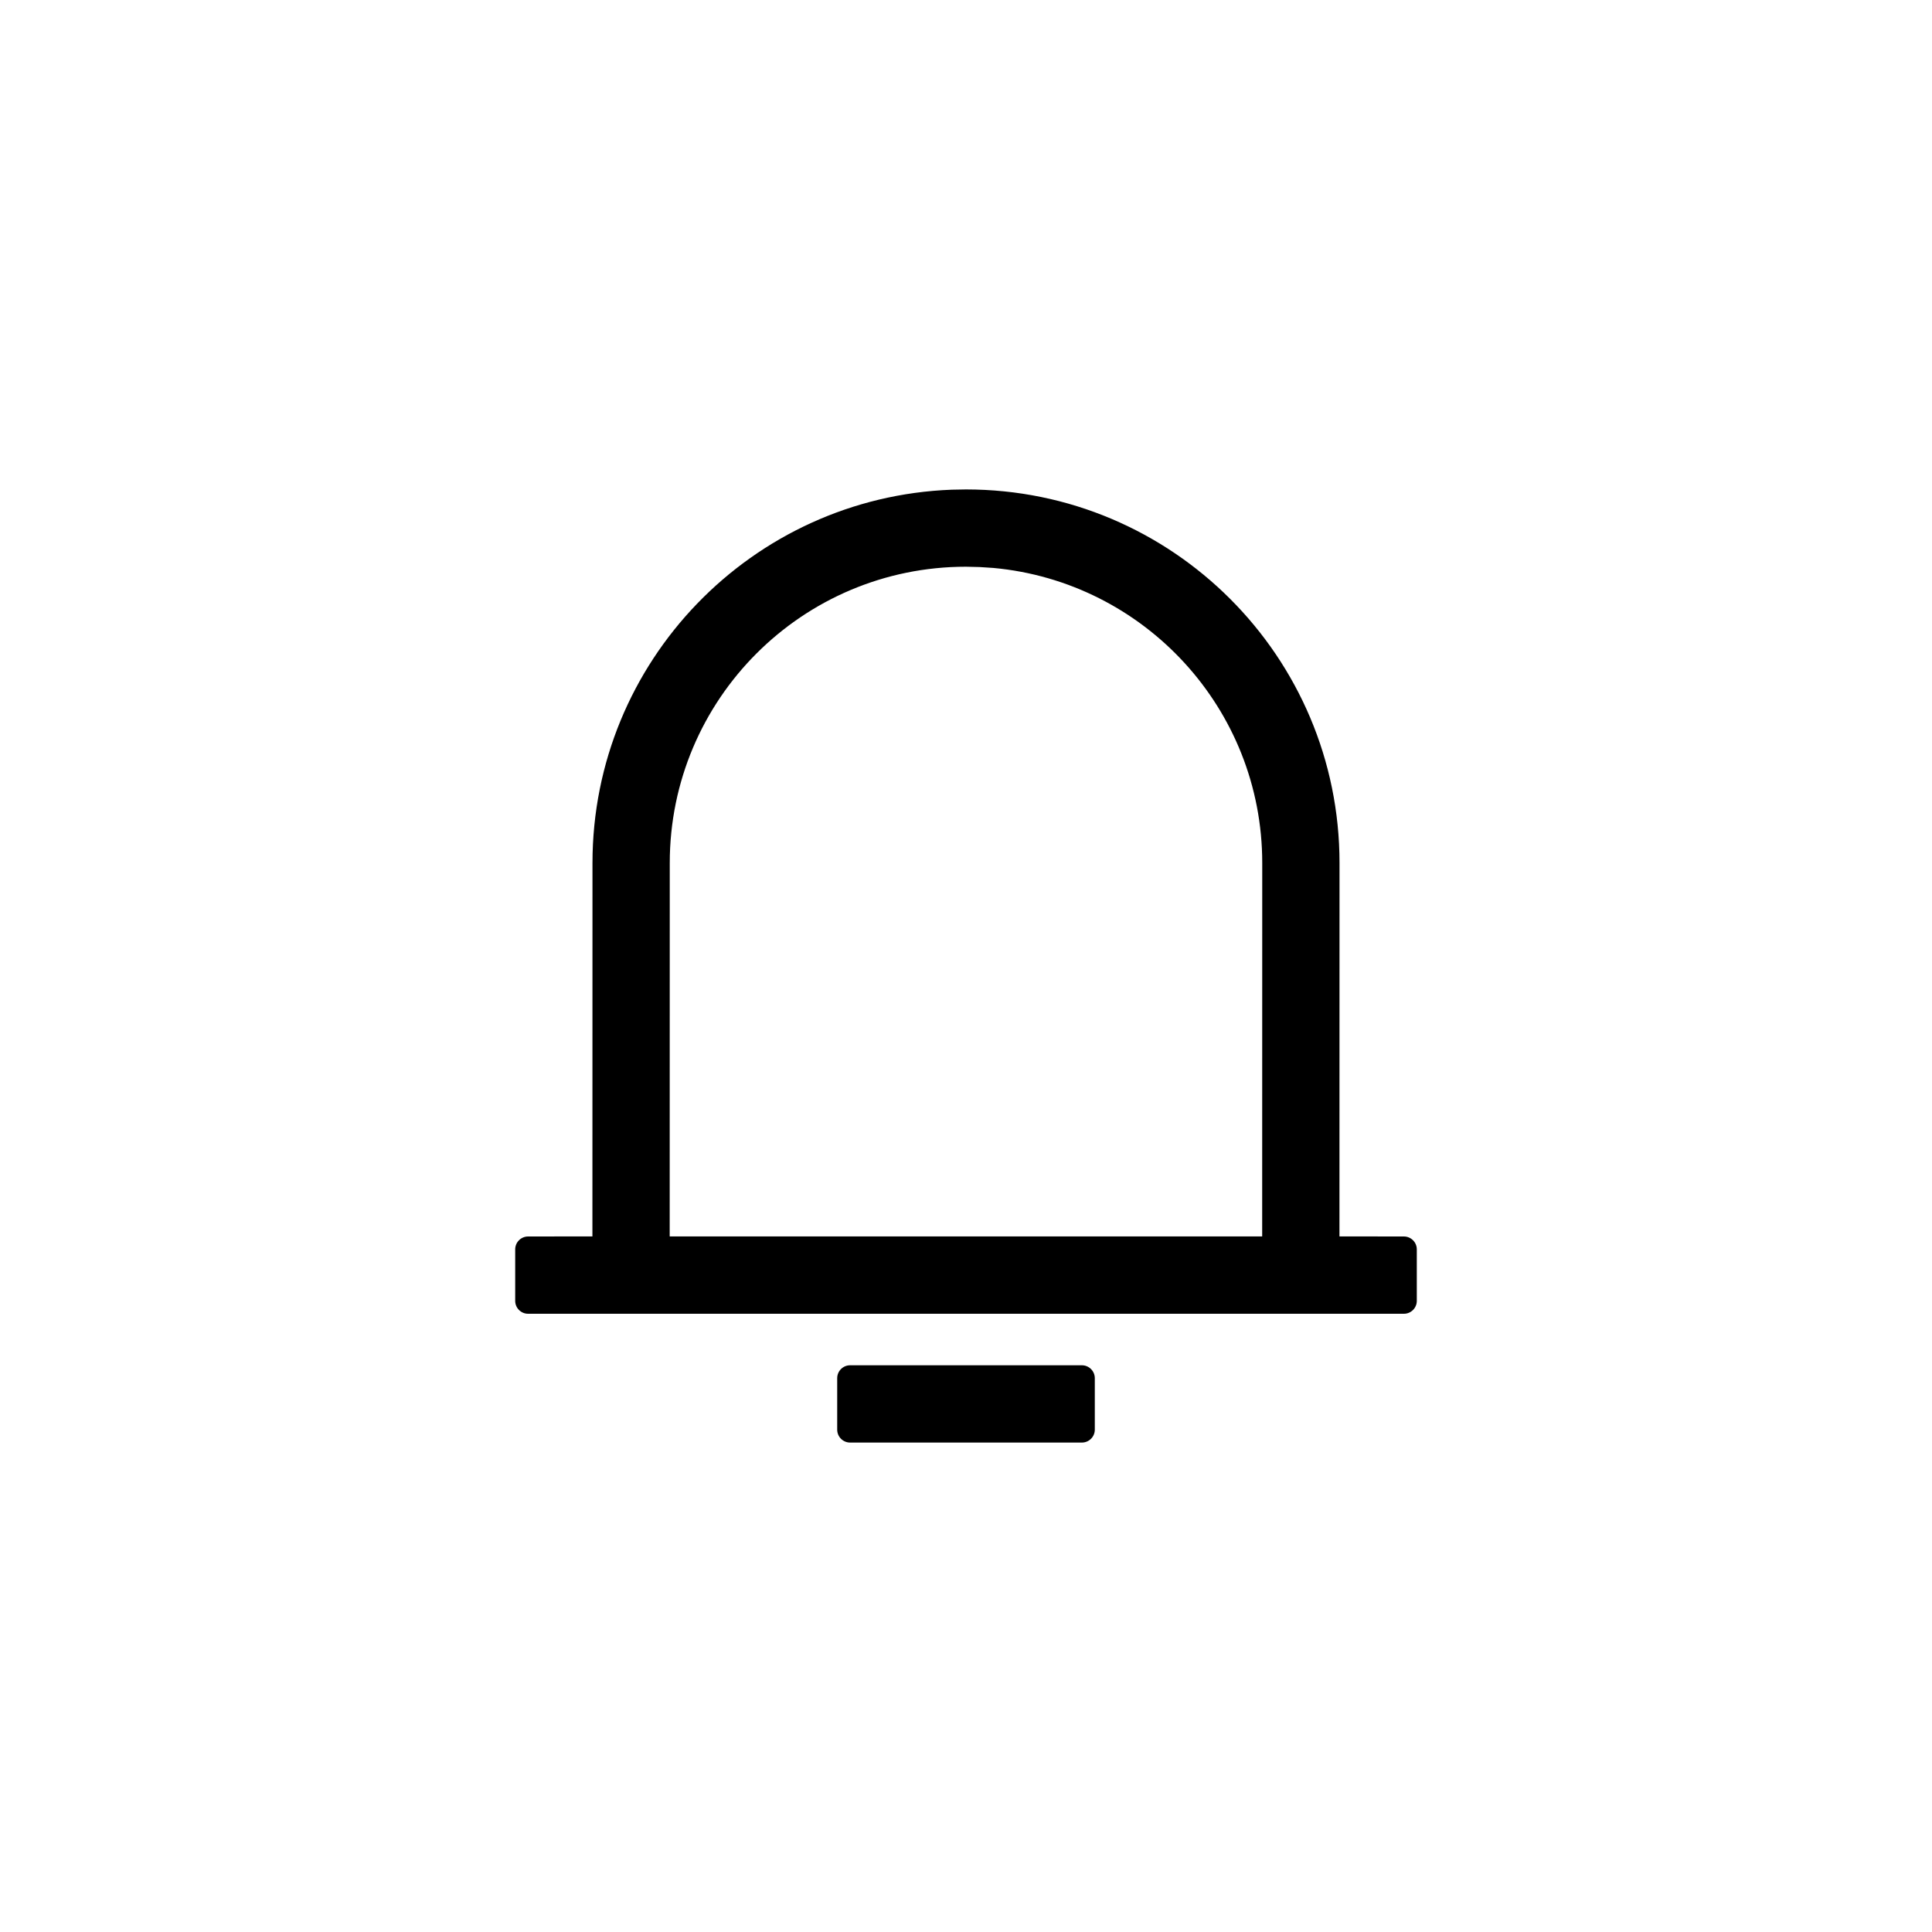
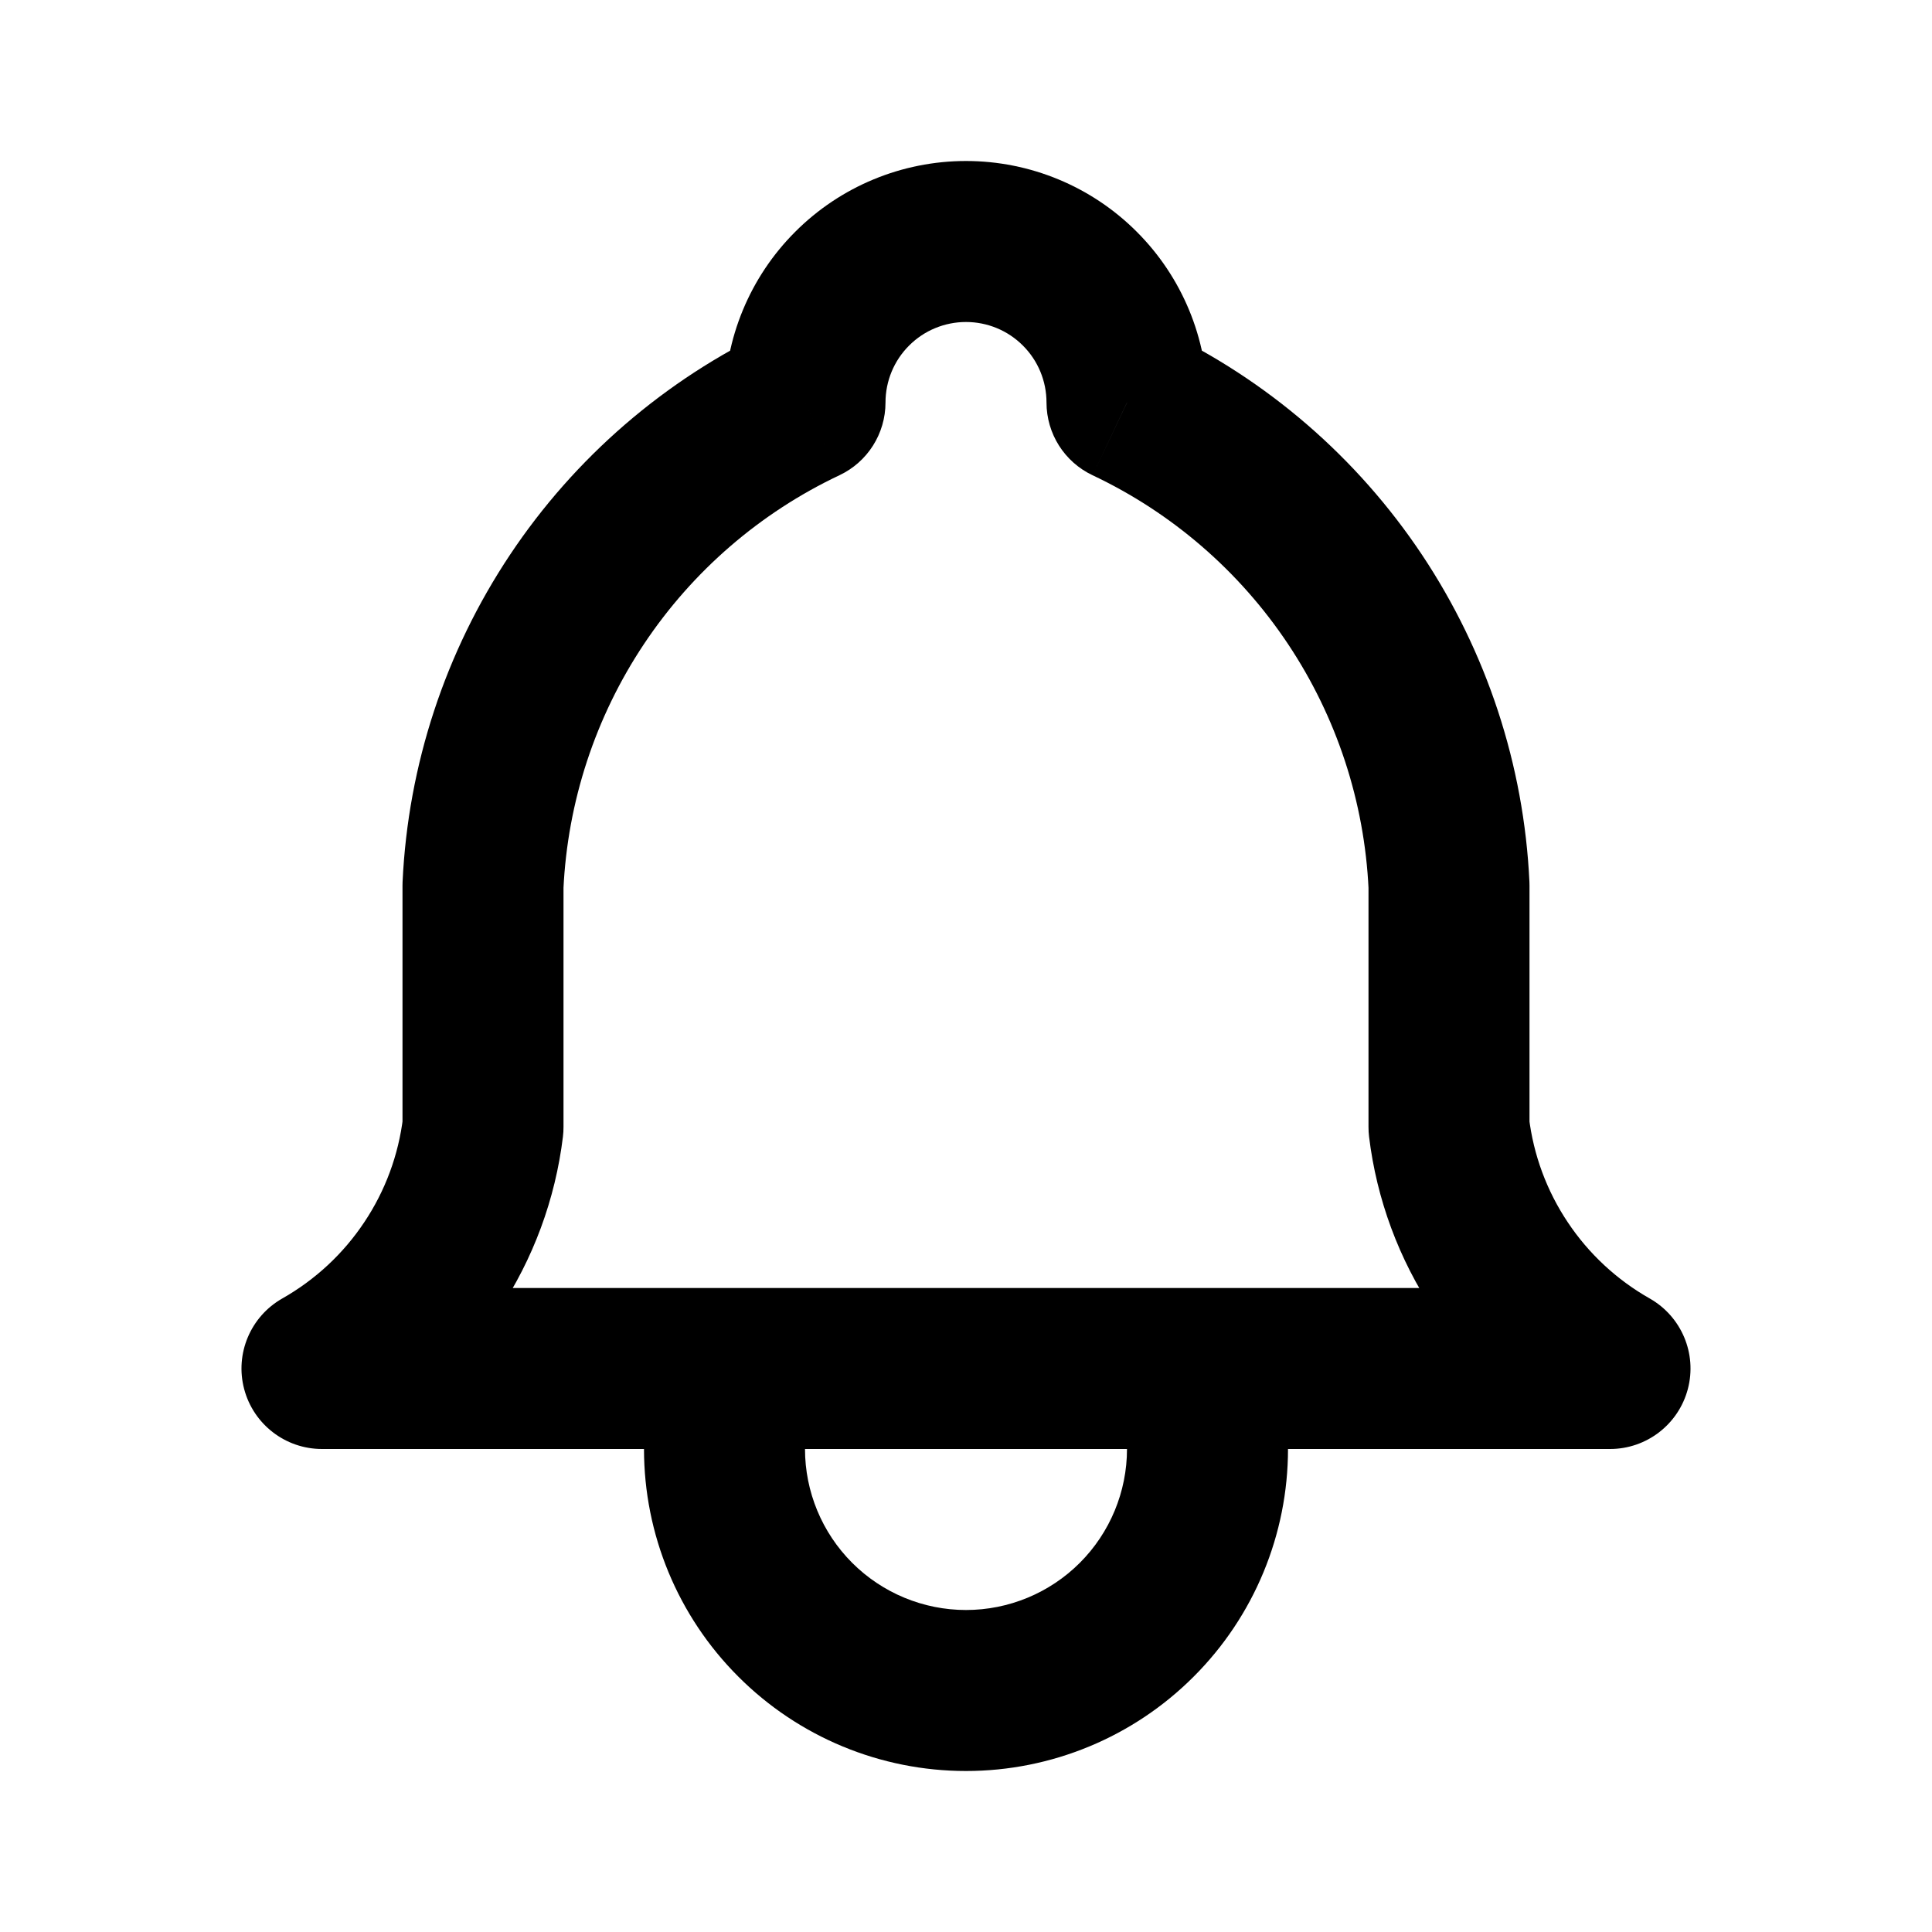
- <svg xmlns="http://www.w3.org/2000/svg" width="30px" height="30px" viewBox="0 0 30 30" version="1.1">
-   <g id="V1.0" stroke="none" stroke-width="1" fill="none" fill-rule="evenodd">
-     <g id="icon" transform="translate(-40, -140)">
-       <g id="编组" transform="translate(40, 140)">
-         <rect id="矩形备份-3" fill="#414B64" opacity="0" x="0" y="0" width="30" height="30" rx="15" />
-         <path d="M15,7.6 C18.203,7.6 20.8,10.197 20.8,13.4 L20.8,13.4 L20.799,19.199 L21.8,19.2 C21.91,19.2 22,19.29 22,19.4 L22,20.2 C22,20.31 21.91,20.4 21.8,20.4 L8.2,20.4 C8.09,20.4 8,20.31 8,20.2 L8,19.4 C8,19.29 8.09,19.2 8.2,19.2 L9.199,19.199 L9.2,13.4 C9.2,10.271 11.677,7.721 14.778,7.604 Z M15,8.8 C12.459,8.8 10.4,10.859 10.4,13.4 L10.4,13.4 L10.399,19.199 L19.599,19.199 L19.6,13.4 C19.6,11.003 17.766,9.034 15.425,8.819 L15.211,8.805 Z M17,21.4 L17,22.2 C17,22.31 16.91,22.4 16.8,22.4 L13.2,22.4 C13.09,22.4 13,22.31 13,22.2 L13,21.4 C13,21.29 13.09,21.2 13.2,21.2 L16.8,21.2 C16.91,21.2 17,21.29 17,21.4 Z" id="形状结合" fill="currentColor" fill-rule="nonzero" />
-       </g>
+ <svg xmlns="http://www.w3.org/2000/svg" fill="none" version="1.1" width="24" height="24" viewBox="0 0 24 24">
+   <defs>
+     <clipPath id="master_svg0_0_520">
+       <rect x="0" y="0" width="24" height="24" rx="0" />
+     </clipPath>
+   </defs>
+   <g clip-path="url(#master_svg0_0_520)">
+     <g>
+       <path d="M10,5C10,5,10.427,5.904,10.427,5.904C10.777,5.739,11,5.387,11,5C11,5,10,5,10,5C10,5,10,5,10,5ZM12,3C12,3,12,2,12,2C12,2,12,3,12,3C12,3,12,3,12,3ZM14,5C14,5,13,5,13,5C13,5.387,13.223,5.739,13.573,5.904C13.573,5.904,14,5,14,5C14,5,14,5,14,5ZM18,11C18,11,19,11,19,11C19,10.984,19,10.969,18.999,10.953C18.999,10.953,18,11,18,11C18,11,18,11,18,11ZM18,14C18,14,17,14,17,14C17,14.04,17.002,14.08,17.007,14.12C17.007,14.12,18,14,18,14C18,14,18,14,18,14ZM20,17C20,17,20,18,20,18C20.454,18,20.851,17.694,20.967,17.255C21.083,16.816,20.888,16.354,20.493,16.13C20.493,16.13,20,17,20,17C20,17,20,17,20,17ZM4,17C4,17,3.507,16.13,3.507,16.13C3.112,16.354,2.917,16.816,3.033,17.255C3.149,17.694,3.546,18,4,18C4,18,4,17,4,17C4,17,4,17,4,17ZM6,14C6,14,6.993,14.12,6.993,14.12C6.998,14.08,7,14.04,7,14C7,14,6,14,6,14C6,14,6,14,6,14ZM6,11C6,11,5.001,10.953,5.001,10.953C5,10.969,5,10.984,5,11C5,11,6,11,6,11C6,11,6,11,6,11ZM10,17C10,16.448,9.552,16,9,16C8.448,16,8,16.448,8,17C8,17,10,17,10,17C10,17,10,17,10,17ZM12,21C12,21,12,22,12,22C12,22,12,21,12,21C12,21,12,21,12,21ZM16,17C16,16.448,15.552,16,15,16C14.448,16,14,16.448,14,17C14,17,16,17,16,17C16,17,16,17,16,17ZM11,5C11,4.735,11.105,4.48,11.293,4.293C11.293,4.293,9.879,2.879,9.879,2.879C9.316,3.441,9,4.204,9,5C9,5,11,5,11,5C11,5,11,5,11,5ZM11.293,4.293C11.48,4.105,11.735,4,12,4C12,4,12,2,12,2C11.204,2,10.441,2.316,9.879,2.879C9.879,2.879,11.293,4.293,11.293,4.293C11.293,4.293,11.293,4.293,11.293,4.293ZM12,4C12.265,4,12.52,4.105,12.707,4.293C12.707,4.293,14.121,2.879,14.121,2.879C13.559,2.316,12.796,2,12,2C12,2,12,4,12,4C12,4,12,4,12,4ZM12.707,4.293C12.895,4.48,13,4.735,13,5C13,5,15,5,15,5C15,4.204,14.684,3.441,14.121,2.879C14.121,2.879,12.707,4.293,12.707,4.293C12.707,4.293,12.707,4.293,12.707,4.293ZM13.573,5.904C14.557,6.369,15.396,7.094,16,8C16,8,17.664,6.891,17.664,6.891C16.859,5.683,15.74,4.717,14.428,4.096C14.428,4.096,13.573,5.904,13.573,5.904C13.573,5.904,13.573,5.904,13.573,5.904ZM16,8C16.604,8.906,16.95,9.959,17.001,11.047C17.001,11.047,18.999,10.953,18.999,10.953C18.931,9.503,18.469,8.099,17.664,6.891C17.664,6.891,16,8,16,8C16,8,16,8,16,8ZM17,11C17,11,17,14,17,14C17,14,19,14,19,14C19,14,19,11,19,11C19,11,17,11,17,11C17,11,17,11,17,11ZM17.007,14.12C17.101,14.897,17.377,15.642,17.811,16.293C17.811,16.293,19.475,15.183,19.475,15.183C19.214,14.793,19.049,14.346,18.993,13.88C18.993,13.88,17.007,14.12,17.007,14.12C17.007,14.12,17.007,14.12,17.007,14.12ZM17.811,16.293C18.245,16.944,18.826,17.484,19.507,17.87C19.507,17.87,20.493,16.13,20.493,16.13C20.084,15.898,19.735,15.574,19.475,15.183C19.475,15.183,17.811,16.293,17.811,16.293C17.811,16.293,17.811,16.293,17.811,16.293ZM20,16C20,16,4,16,4,16C4,16,4,18,4,18C4,18,20,18,20,18C20,18,20,16,20,16C20,16,20,16,20,16ZM4.493,17.87C5.174,17.484,5.755,16.944,6.189,16.293C6.189,16.293,4.525,15.183,4.525,15.183C4.265,15.574,3.916,15.898,3.507,16.13C3.507,16.13,4.493,17.87,4.493,17.87C4.493,17.87,4.493,17.87,4.493,17.87ZM6.189,16.293C6.623,15.642,6.899,14.897,6.993,14.12C6.993,14.12,5.007,13.88,5.007,13.88C4.951,14.346,4.786,14.793,4.525,15.183C4.525,15.183,6.189,16.293,6.189,16.293C6.189,16.293,6.189,16.293,6.189,16.293ZM7,14C7,14,7,11,7,11C7,11,5,11,5,11C5,11,5,14,5,14C5,14,7,14,7,14C7,14,7,14,7,14ZM6.999,11.047C7.05,9.959,7.396,8.906,8,8C8,8,6.336,6.891,6.336,6.891C5.531,8.099,5.069,9.503,5.001,10.953C5.001,10.953,6.999,11.047,6.999,11.047C6.999,11.047,6.999,11.047,6.999,11.047ZM8,8C8.604,7.094,9.443,6.369,10.427,5.904C10.427,5.904,9.573,4.096,9.573,4.096C8.26,4.717,7.141,5.683,6.336,6.891C6.336,6.891,8,8,8,8C8,8,8,8,8,8ZM8,17C8,17,8,18,8,18C8,18,10,18,10,18C10,18,10,17,10,17C10,17,8,17,8,17C8,17,8,17,8,17ZM8,18C8,19.061,8.421,20.078,9.172,20.828C9.172,20.828,10.586,19.414,10.586,19.414C10.211,19.039,10,18.53,10,18C10,18,8,18,8,18C8,18,8,18,8,18ZM9.172,20.828C9.922,21.579,10.939,22,12,22C12,22,12,20,12,20C11.47,20,10.961,19.789,10.586,19.414C10.586,19.414,9.172,20.828,9.172,20.828C9.172,20.828,9.172,20.828,9.172,20.828ZM12,22C13.061,22,14.078,21.579,14.828,20.828C14.828,20.828,13.414,19.414,13.414,19.414C13.039,19.789,12.53,20,12,20C12,20,12,22,12,22C12,22,12,22,12,22ZM14.828,20.828C15.579,20.078,16,19.061,16,18C16,18,14,18,14,18C14,18.53,13.789,19.039,13.414,19.414C13.414,19.414,14.828,20.828,14.828,20.828C14.828,20.828,14.828,20.828,14.828,20.828ZM16,18C16,18,16,17,16,17C16,17,14,17,14,17C14,17,14,18,14,18C14,18,16,18,16,18C16,18,16,18,16,18Z" fill="currentColor" fill-opacity="1" />
    </g>
  </g>
</svg>
